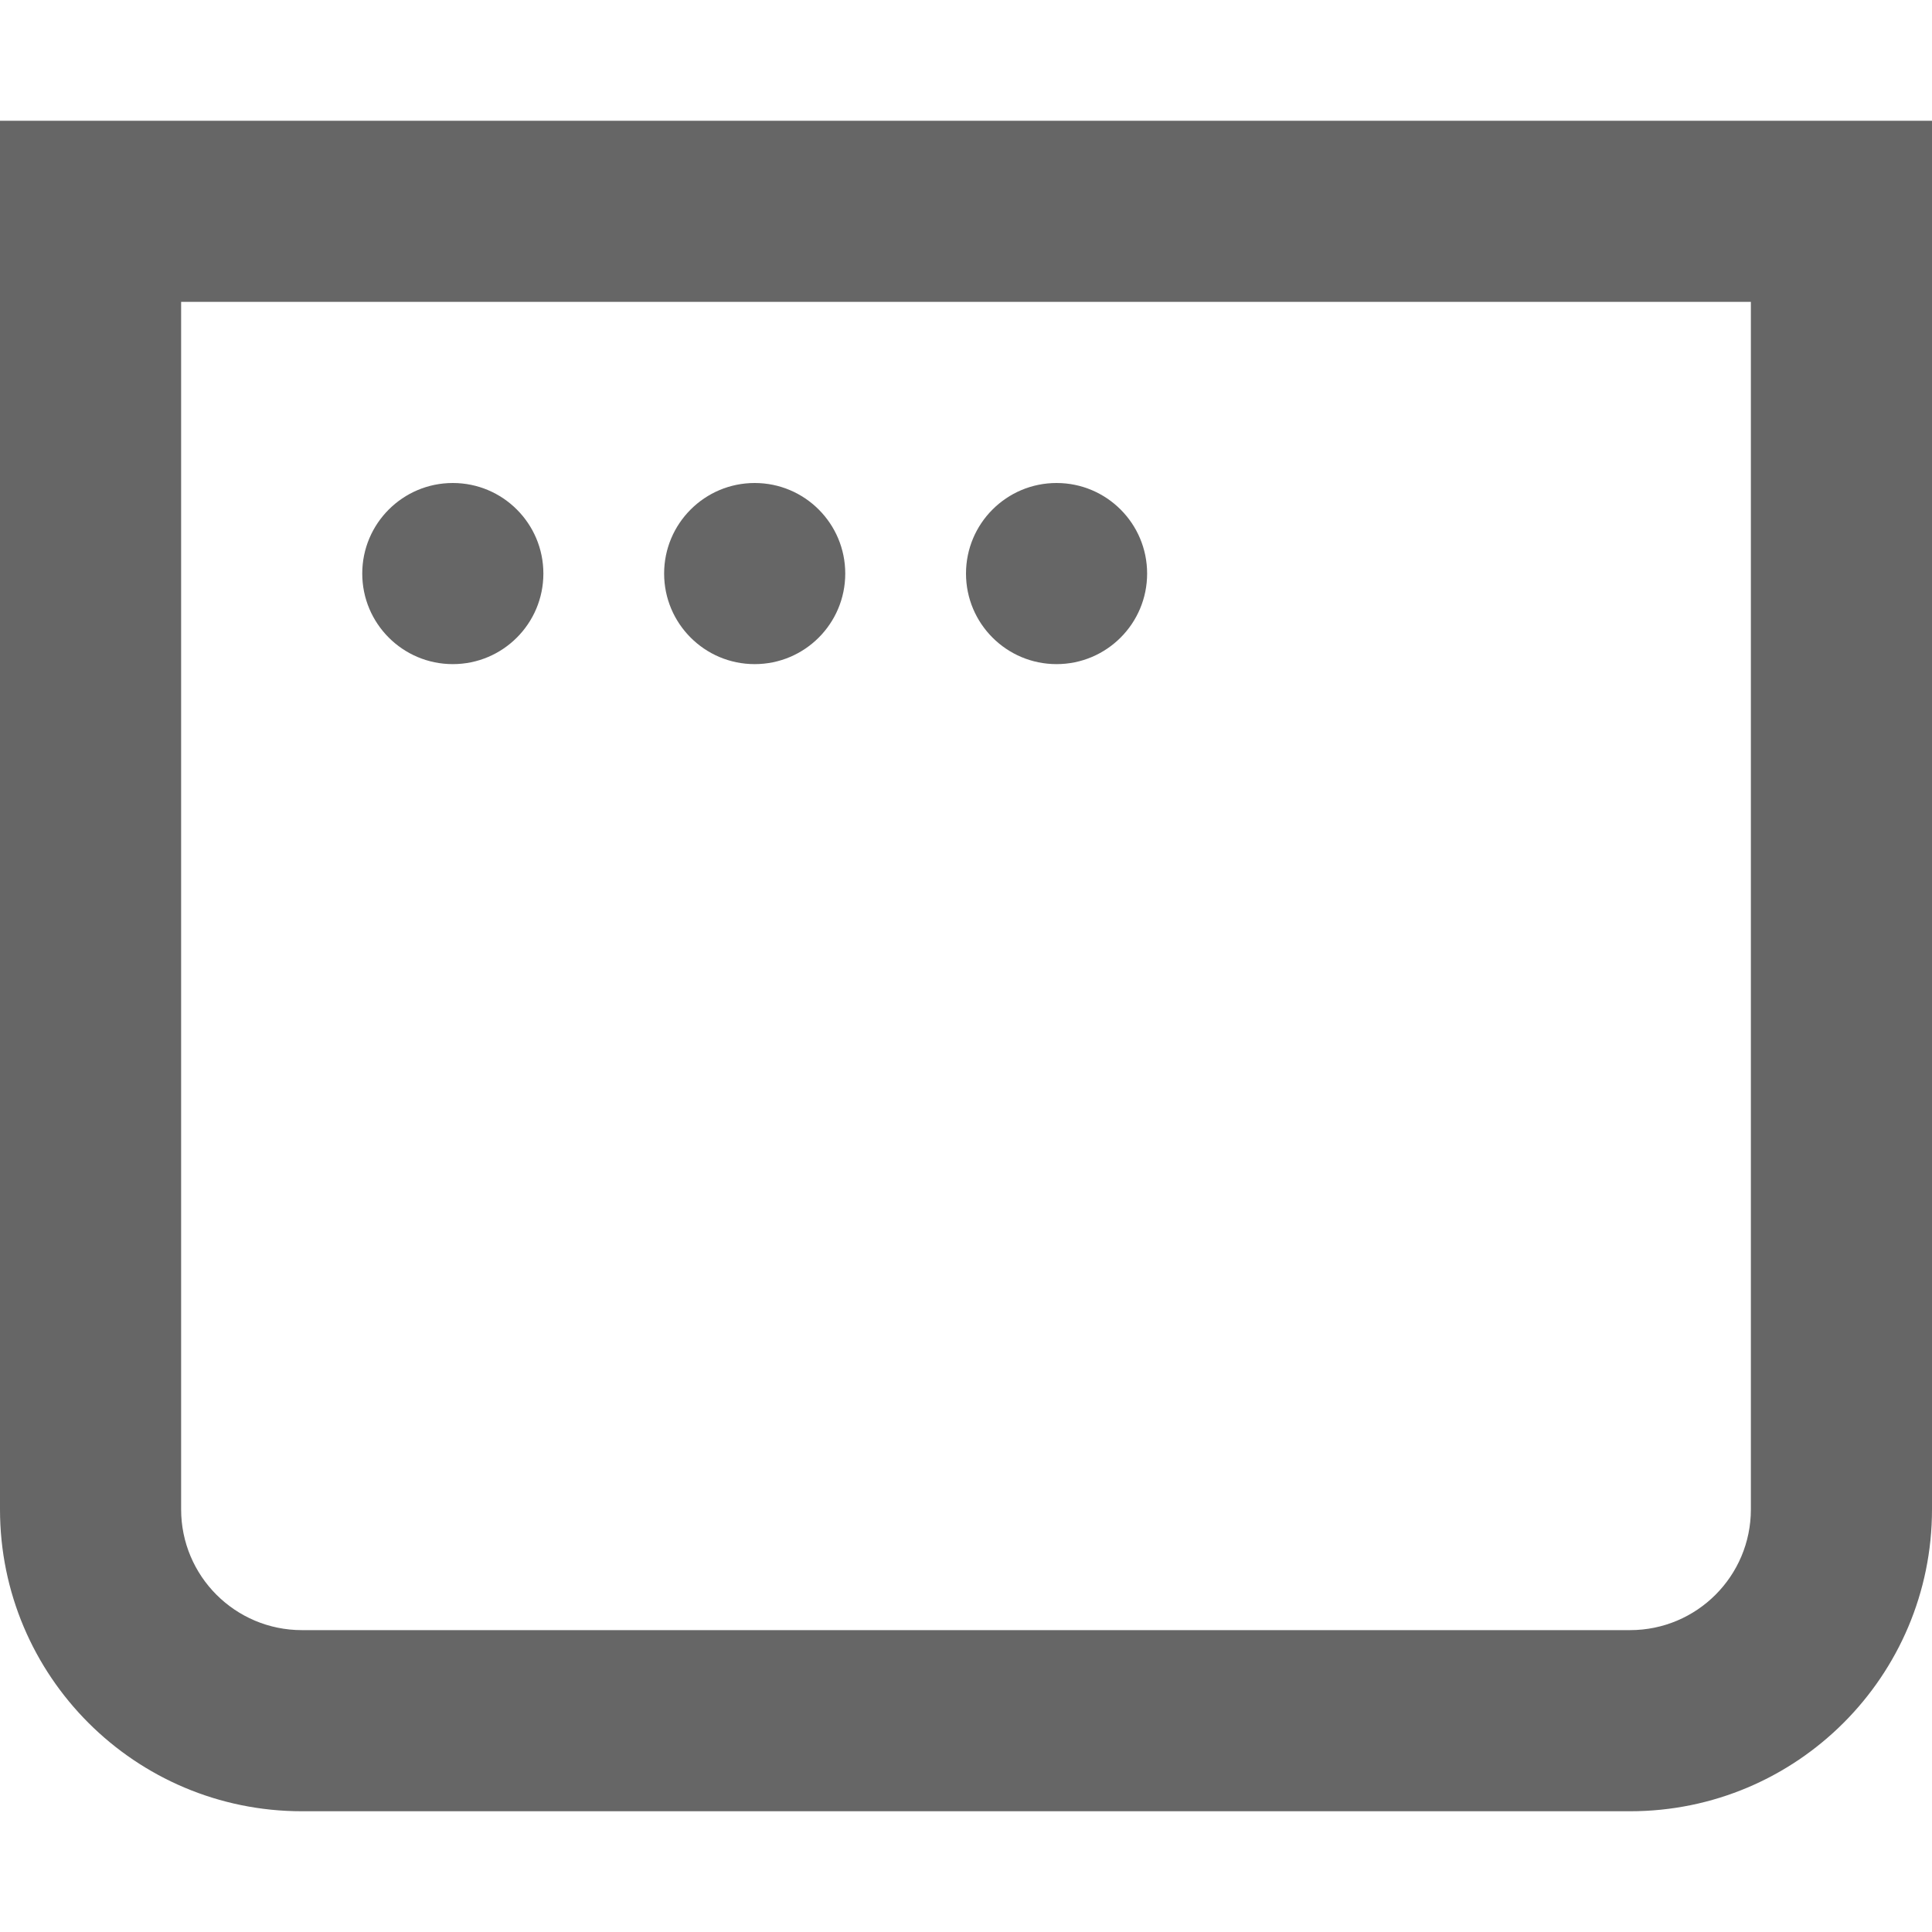
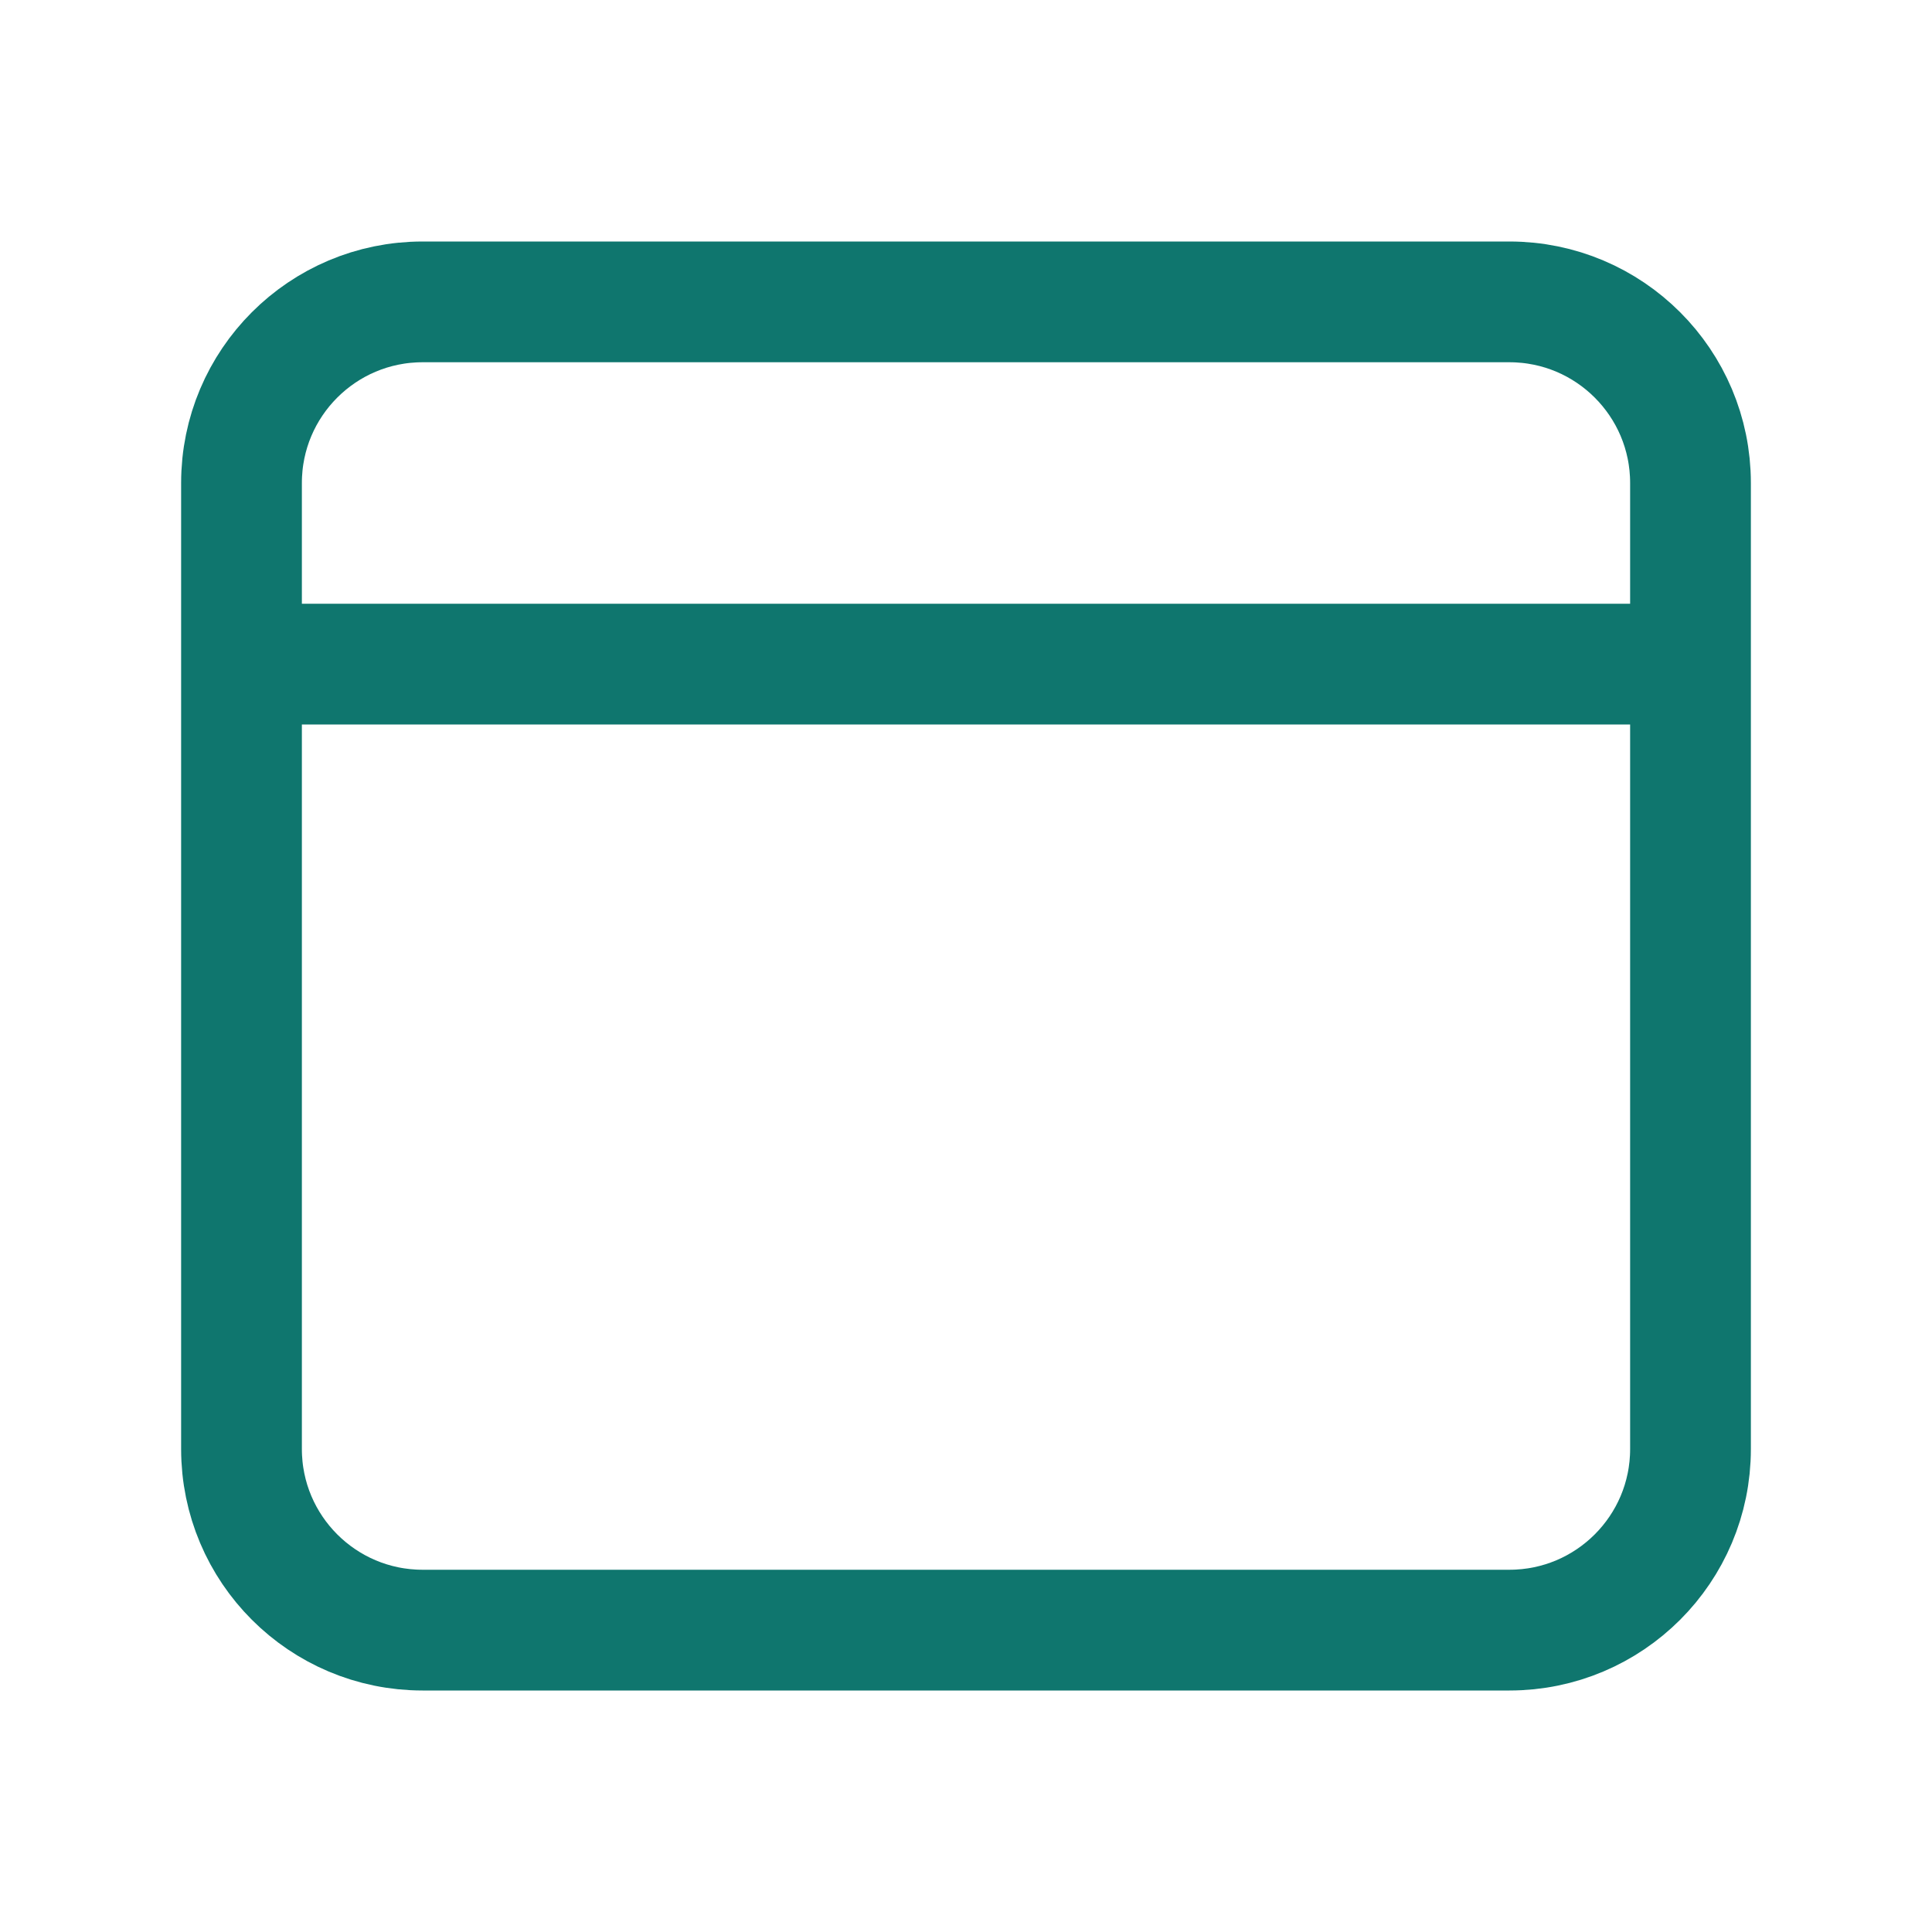
- <svg xmlns="http://www.w3.org/2000/svg" fill="none" viewBox="0 0 16 16">
-   <path fill-rule="evenodd" clip-rule="evenodd" d="M1.5 2.5h13v10a1 1 0 0 1-1 1h-11a1 1 0 0 1-1-1zM0 1h16v11.5a2.5 2.5 0 0 1-2.5 2.5h-11A2.5 2.5 0 0 1 0 12.5zm3.75 4.5a.75.75 0 1 0 0-1.5.75.75 0 0 0 0 1.5M7 4.75a.75.75 0 1 1-1.5 0 .75.75 0 0 1 1.5 0m1.75.75a.75.75 0 1 0 0-1.5.75.75 0 0 0 0 1.5" fill="#666" />
+ <svg xmlns="http://www.w3.org/2000/svg" viewBox="0 0 64 64" fill="none">
+   <rect x="8" y="10" width="48" height="44" rx="6" stroke="#0f766e" stroke-width="4" />
+   <line x1="8" y1="22" x2="56" y2="22" stroke="#0f766e" stroke-width="4" />
</svg>
